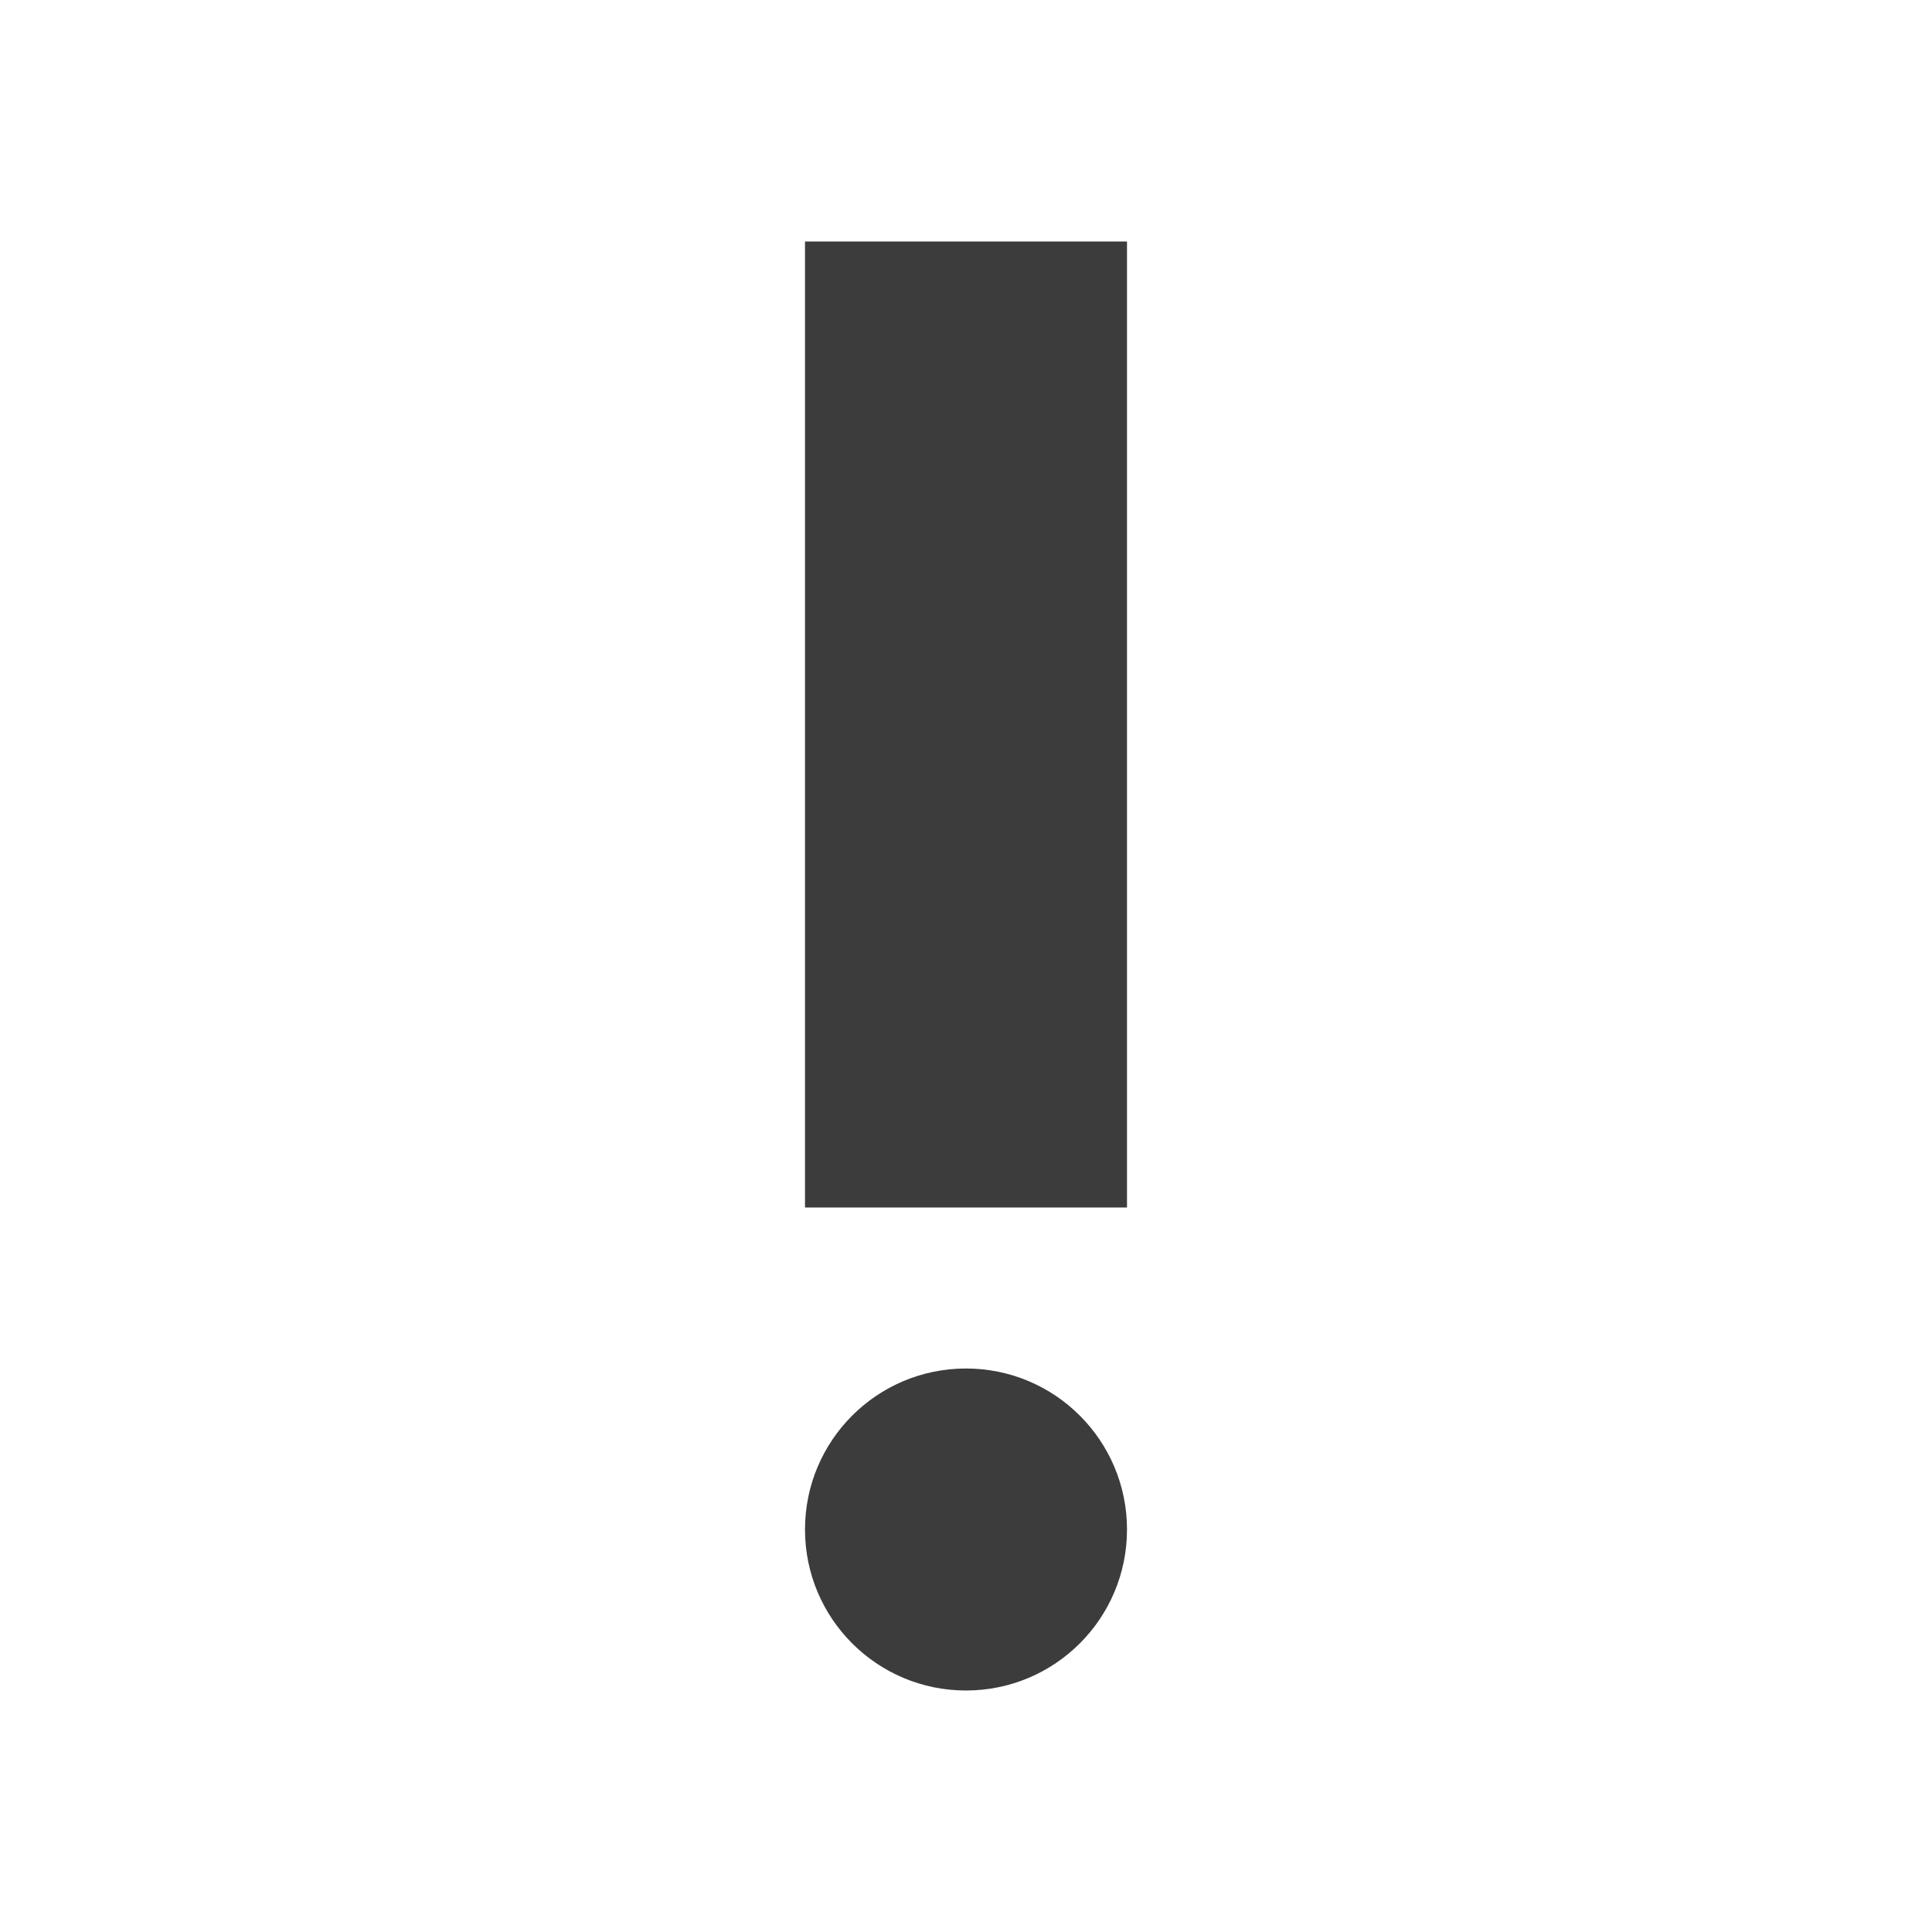
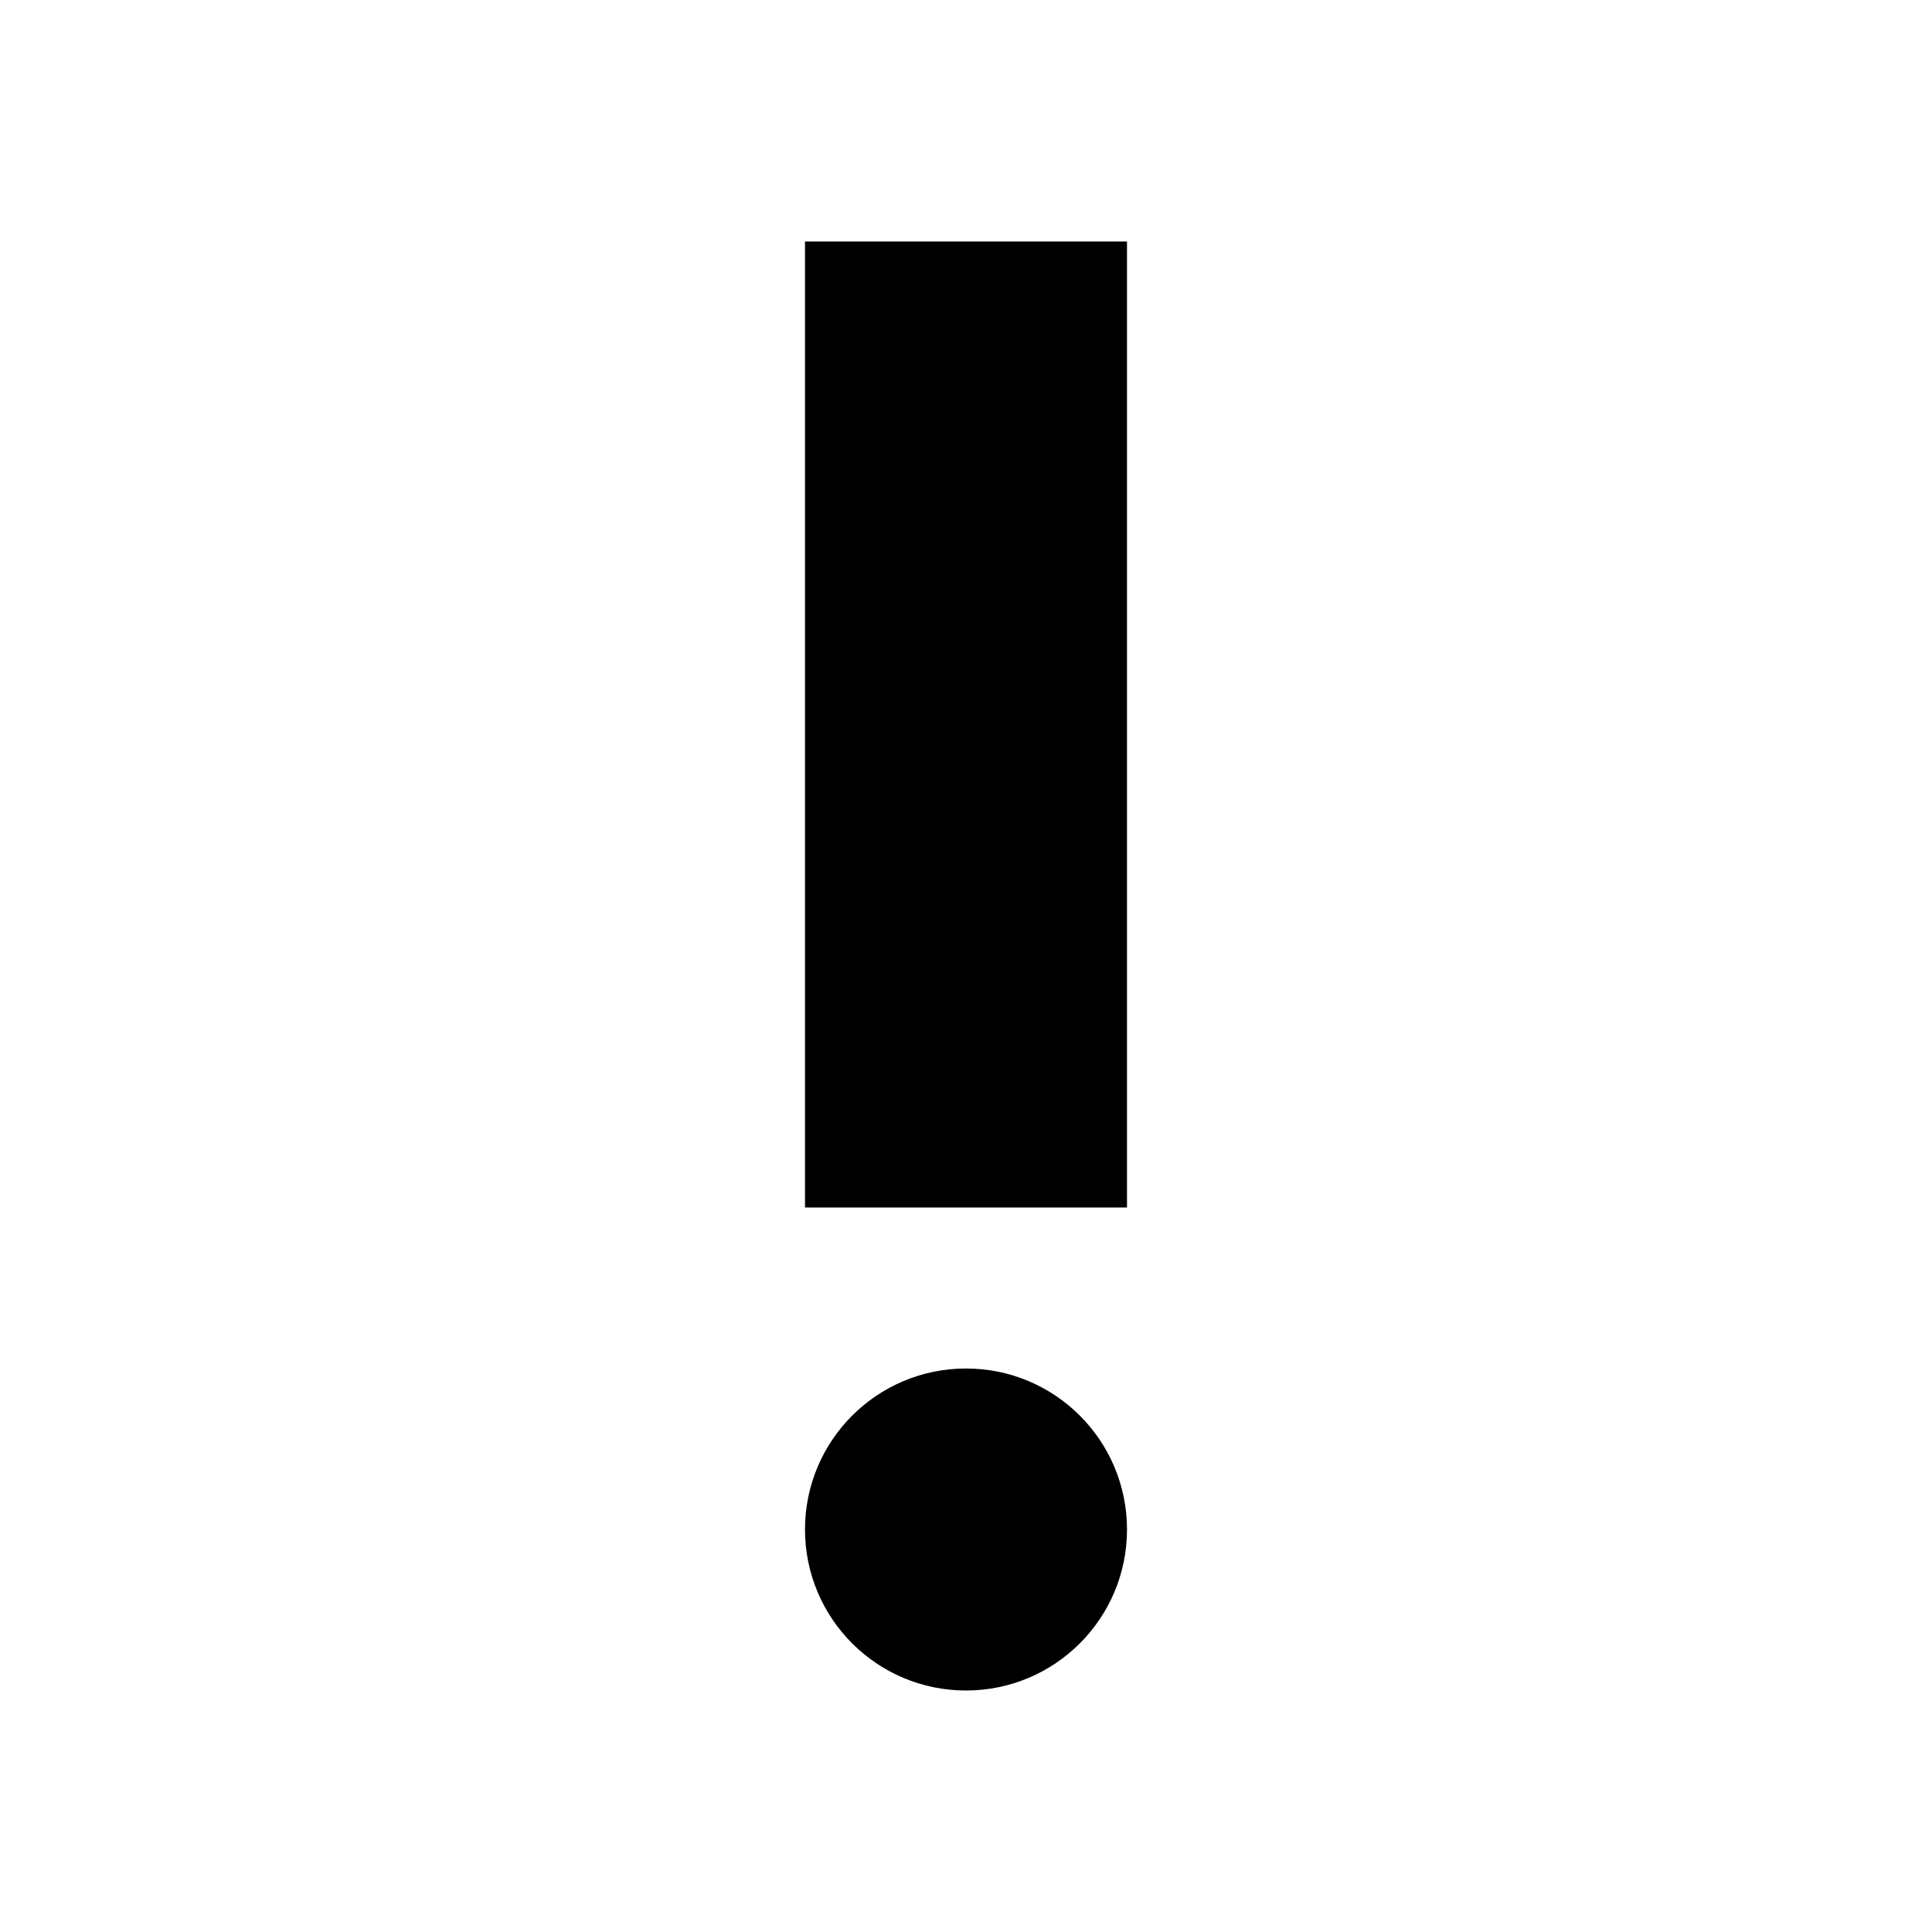
<svg xmlns="http://www.w3.org/2000/svg" width="24" height="24" viewBox="0 0 24 24" fill="none">
-   <path fill="#3C3C3D" d="M12 21C13.105 21 14 20.105 14 19C14 17.895 13.105 17 12 17C10.895 17 10 17.895 10 19C10 20.105 10.895 21 12 21Z" />
-   <path fill="#3C3C3D" d="M10 3H14V15H10V3Z" />
+   <path fill="currentColor" d="M12 21C13.105 21 14 20.105 14 19C14 17.895 13.105 17 12 17C10.895 17 10 17.895 10 19C10 20.105 10.895 21 12 21Z" />
+   <path fill="currentColor" d="M10 3H14V15H10V3Z" />
</svg>
